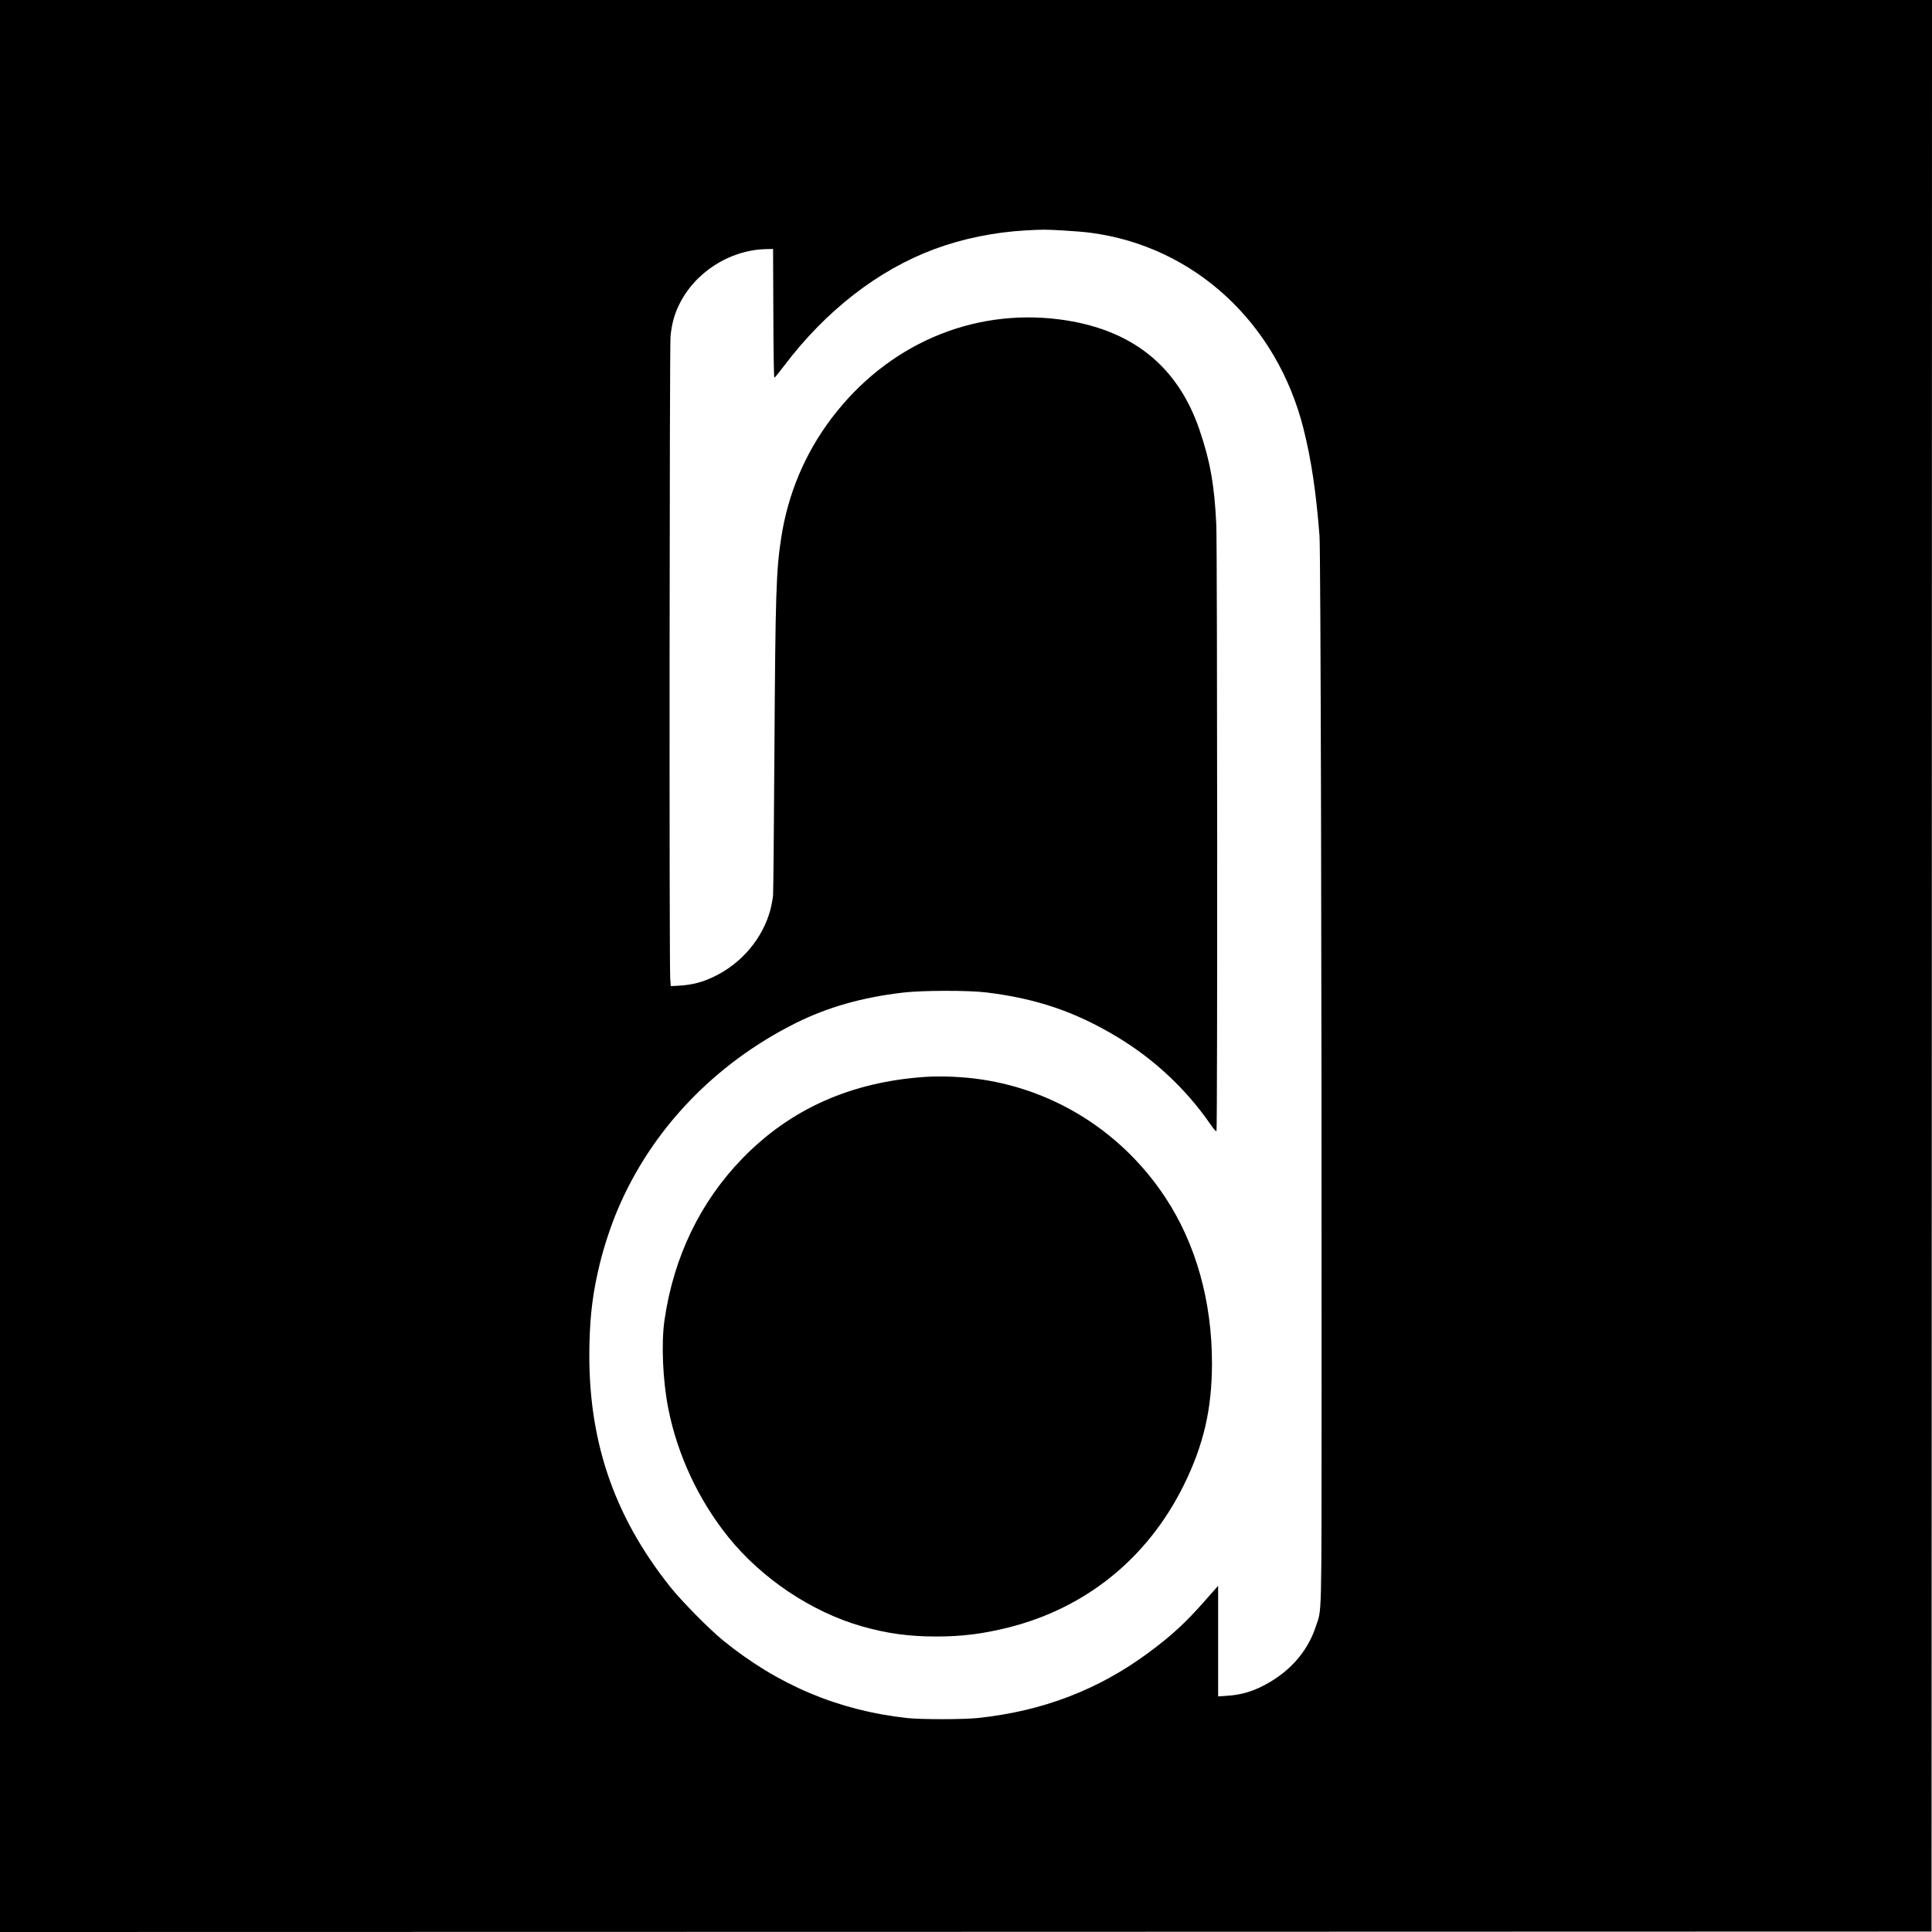
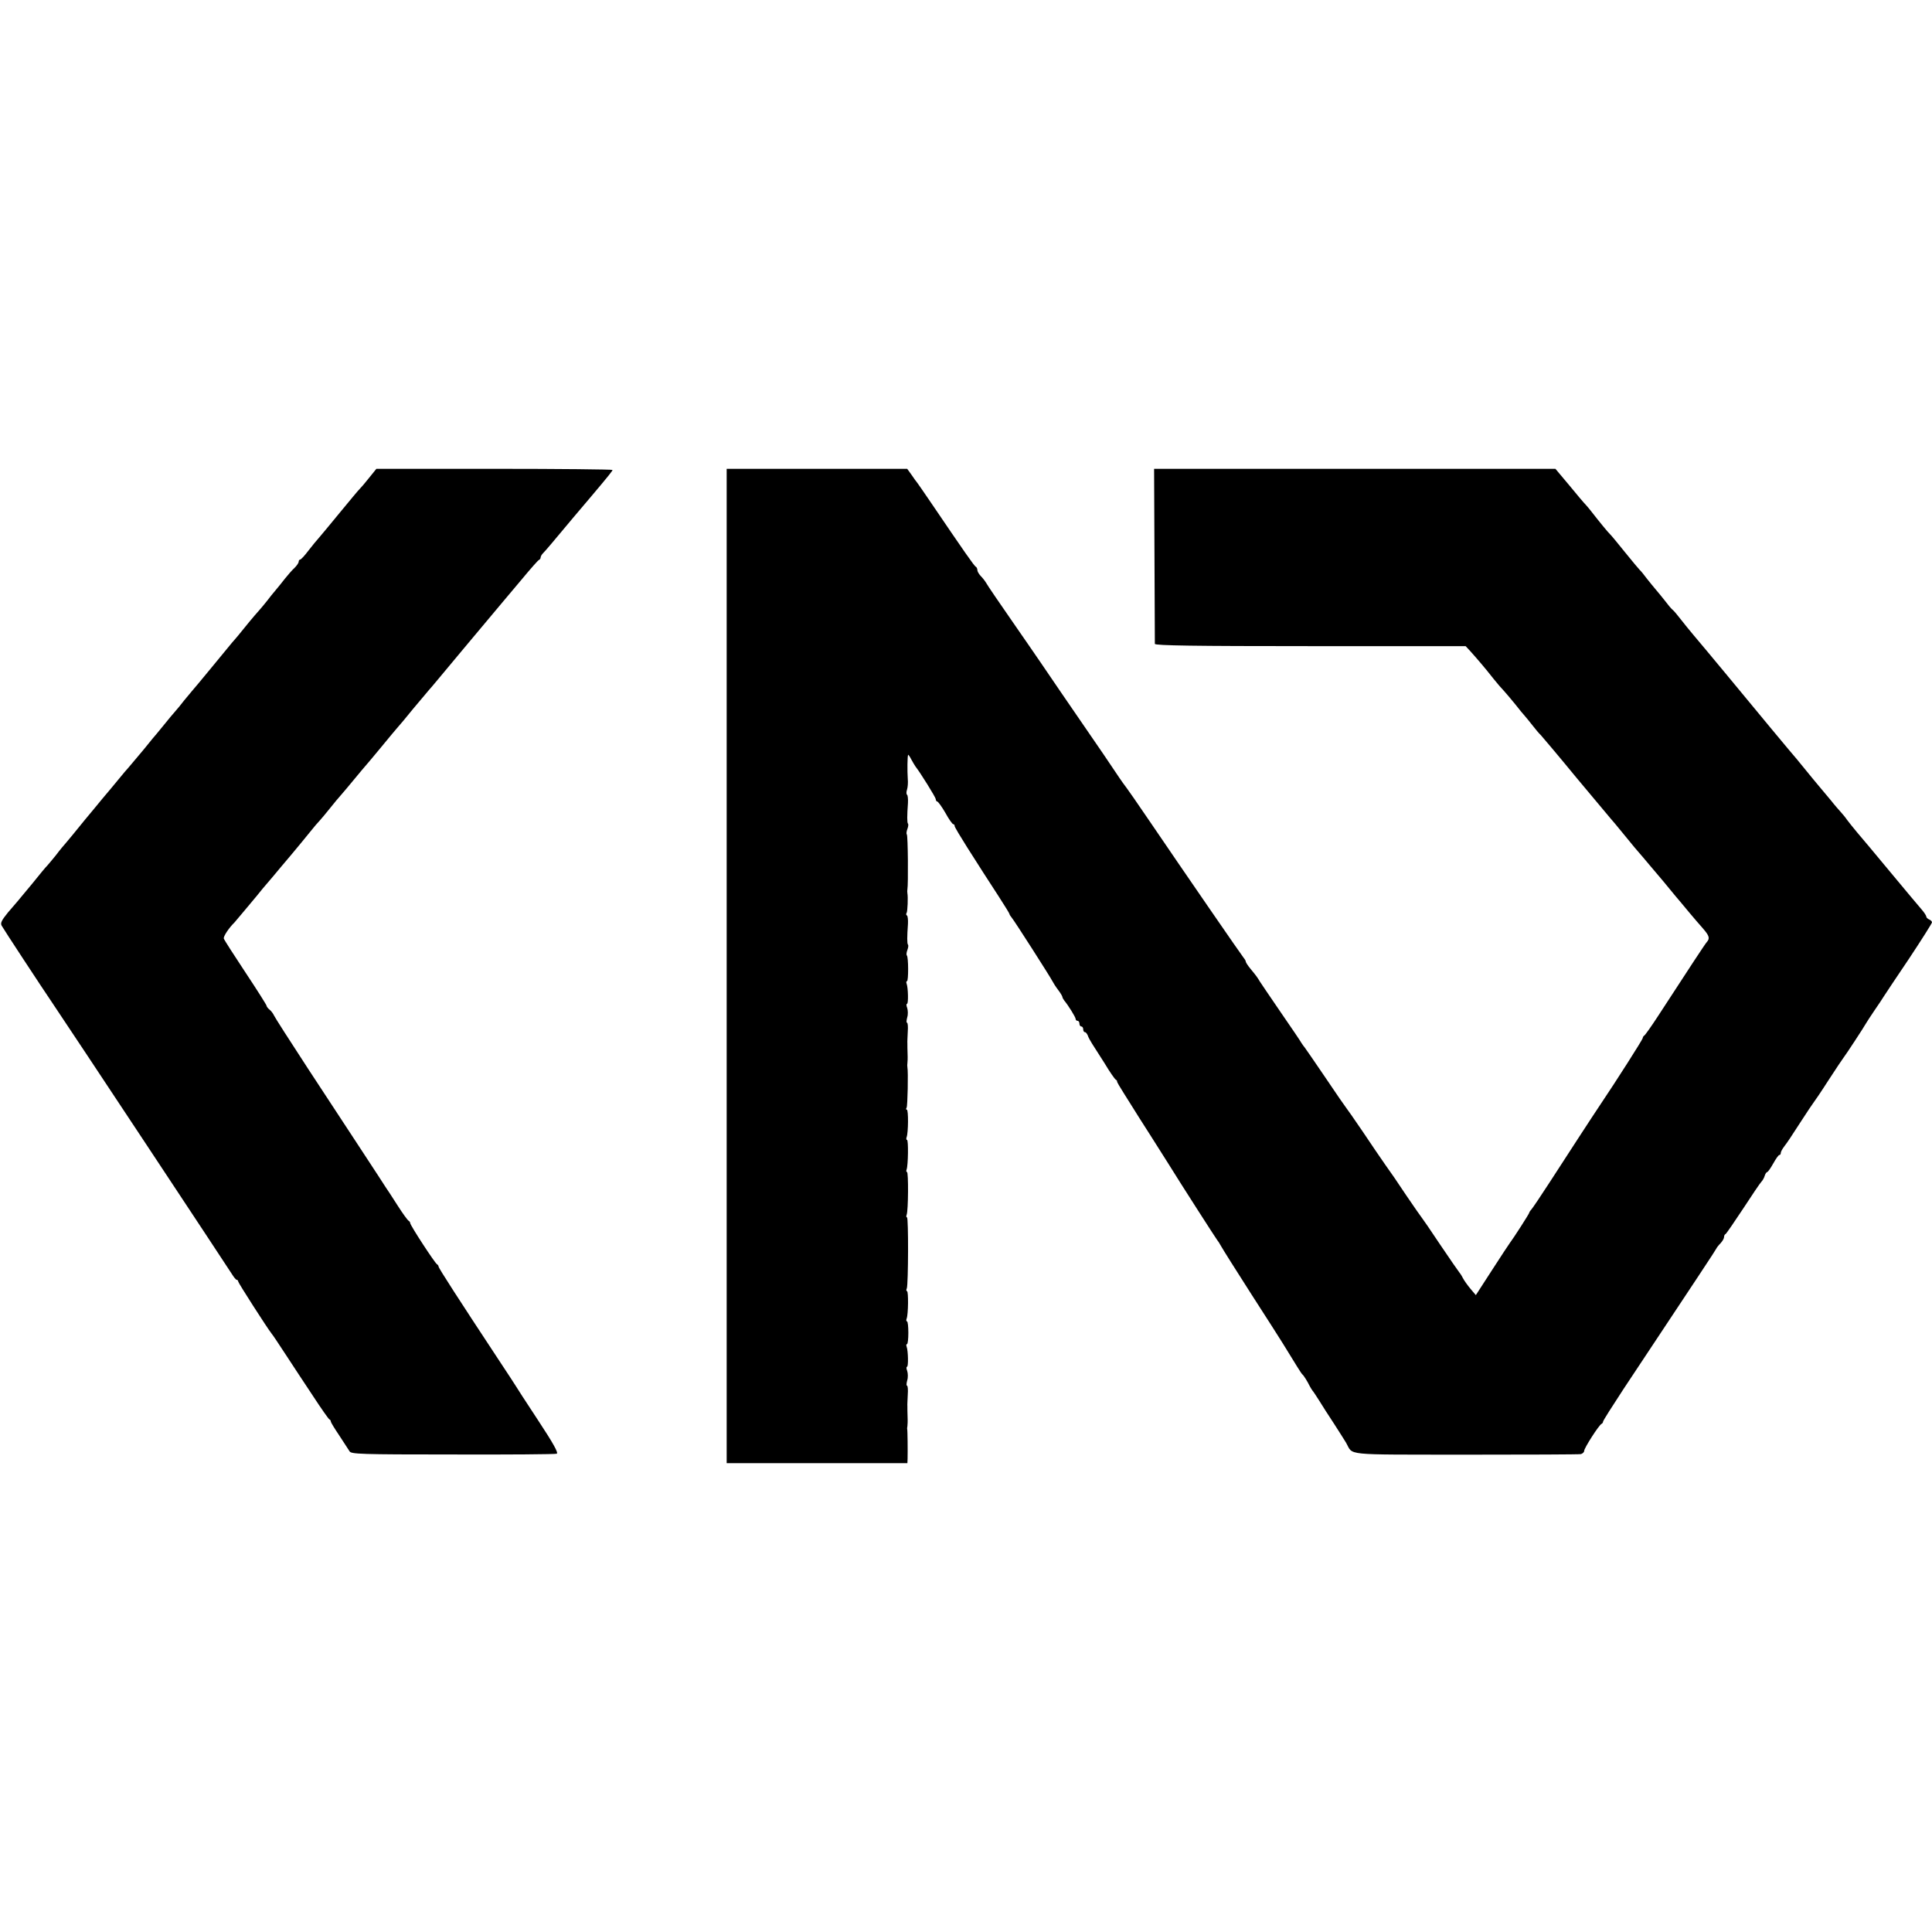
- <svg xmlns="http://www.w3.org/2000/svg" version="1.0" width="2138pt" height="2138pt" viewBox="0 0 2138 2138" preserveAspectRatio="xMidYMid meet">
-   <g transform="translate(0,2138) scale(0.1,-0.1)" fill="#000000" stroke="none">
-     <path d="M0 10690 l0 -10690 10688 2 10687 3 3 10688 2 10687 -10690 0 -10690 0 0 -10690z m11759 8140 c107 -6 246 -17 310 -26 1144 -150 2061 -994 2356 -2169 86 -344 139 -696 177 -1185 13 -169 25 -4998 23 -9455 -1 -2619 4 -2410 -66 -2620 -97 -292 -313 -524 -620 -670 -114 -53 -229 -83 -361 -91 l-98 -7 0 612 0 612 -144 -163 c-214 -244 -374 -391 -626 -577 -555 -411 -1174 -648 -1890 -723 -164 -17 -630 -17 -785 0 -760 84 -1430 367 -2035 860 -151 123 -459 435 -582 590 -636 798 -920 1650 -895 2686 8 345 40 587 117 901 45 183 118 405 191 579 373 888 1072 1623 1974 2074 353 176 736 285 1190 338 214 25 722 26 925 1 552 -68 978 -213 1440 -490 412 -248 765 -578 1035 -969 38 -55 62 -82 67 -75 12 18 9 6443 -2 6707 -20 435 -67 704 -186 1053 -243 713 -757 1119 -1547 1222 -972 126 -1911 -281 -2526 -1095 -292 -387 -480 -832 -555 -1315 -57 -367 -65 -611 -76 -2355 -5 -844 -12 -1567 -15 -1606 -3 -39 -17 -112 -30 -163 -85 -315 -316 -590 -620 -737 -129 -63 -242 -92 -381 -101 l-101 -6 -6 78 c-12 135 -8 7001 3 7114 14 132 40 233 89 336 171 364 556 616 961 628 l85 2 3 -712 c1 -418 6 -713 11 -713 5 0 54 60 109 133 458 607 1041 1060 1662 1290 311 116 664 188 1008 207 204 11 202 11 411 0z" />
-     <path d="M10240 9463 c-821 -56 -1489 -353 -2021 -899 -468 -481 -763 -1090 -865 -1789 -38 -255 -20 -676 42 -985 101 -510 334 -1008 660 -1415 371 -462 921 -831 1477 -991 280 -80 523 -114 827 -114 287 0 515 29 801 100 860 217 1541 769 1939 1575 220 445 312 844 312 1350 0 687 -179 1323 -516 1833 -468 710 -1203 1182 -2032 1306 -195 30 -449 41 -624 29z" />
+ <svg xmlns="http://www.w3.org/2000/svg" version="1.0" width="1022pt" height="1022pt" viewBox="0 0 1022 1022" preserveAspectRatio="xMidYMid meet">
+   <g transform="translate(0,1022) scale(0.1,-0.1)" fill="#000000" stroke="none">
+     <path d="M1953 7693 c-21 -27 -43 -52 -49 -58 -6 -5 -53 -62 -105 -125 -52 -63 -102 -124 -112 -135 -10 -11 -35 -41 -55 -67 -20 -27 -40 -48 -44 -48 -4 0 -8 -5 -8 -11 0 -7 -10 -21 -22 -33 -13 -12 -35 -37 -50 -56 -15 -19 -37 -47 -50 -62 -13 -15 -33 -40 -45 -56 -12 -16 -33 -40 -45 -54 -21 -23 -66 -77 -110 -132 -10 -11 -23 -28 -31 -36 -7 -8 -55 -67 -107 -130 -52 -63 -99 -120 -105 -126 -5 -6 -23 -28 -40 -48 -16 -21 -38 -48 -49 -60 -10 -11 -35 -41 -55 -66 -20 -25 -38 -47 -41 -50 -3 -3 -35 -41 -70 -85 -36 -43 -72 -86 -80 -95 -8 -9 -31 -35 -50 -59 -31 -38 -53 -64 -91 -109 -6 -8 -47 -57 -91 -110 -43 -54 -87 -106 -96 -117 -10 -11 -36 -42 -57 -70 -22 -27 -43 -52 -46 -55 -4 -3 -39 -45 -79 -95 -41 -49 -76 -92 -79 -95 -3 -3 -25 -29 -49 -57 -34 -42 -41 -56 -33 -70 7 -14 216 -332 271 -413 86 -127 931 -1404 945 -1427 11 -18 23 -33 27 -33 4 0 8 -4 8 -9 0 -7 152 -244 177 -276 5 -5 38 -55 74 -110 36 -55 101 -154 145 -220 43 -66 82 -121 86 -123 5 -2 8 -7 8 -12 0 -4 20 -37 45 -74 24 -37 48 -74 54 -83 8 -15 56 -17 545 -17 295 -1 543 1 551 4 10 4 -17 53 -100 179 -63 96 -116 177 -117 180 -2 4 -42 65 -89 136 -215 326 -319 487 -319 495 0 4 -4 10 -8 12 -10 4 -142 206 -142 218 0 4 -4 10 -8 12 -5 2 -32 39 -60 83 -28 44 -56 87 -62 95 -5 8 -60 93 -122 187 -62 95 -192 293 -288 439 -96 147 -178 275 -181 283 -4 9 -14 23 -23 30 -9 7 -16 17 -16 21 0 4 -50 83 -111 175 -61 92 -113 173 -115 180 -4 10 27 57 56 85 5 5 89 106 120 143 8 10 22 27 30 37 8 9 32 37 52 61 20 24 65 78 100 119 35 42 79 95 98 119 19 24 42 51 51 60 8 9 33 38 55 66 21 27 46 56 54 65 8 9 24 28 35 41 45 55 120 144 125 149 3 3 25 30 50 60 59 72 83 100 95 114 6 6 42 49 80 96 39 46 77 92 85 101 8 9 22 25 30 35 19 23 333 399 363 434 12 14 57 68 101 120 43 52 83 97 87 98 5 2 9 8 9 14 0 5 6 15 13 22 14 14 50 57 162 191 37 44 77 91 89 105 98 116 116 139 116 144 0 3 -281 6 -624 6 l-625 0 -38 -47z" />
+     <path d="M3844 5110 l0 -2630 478 0 478 0 1 23 c1 41 0 152 -2 157 -1 3 0 10 1 15 1 6 2 28 1 50 -1 22 -1 47 -1 55 -1 8 1 36 2 63 2 26 0 47 -4 47 -4 0 -3 12 1 28 5 15 4 37 0 50 -5 12 -5 22 -1 22 8 0 6 85 -2 106 -3 8 -2 14 2 14 4 0 7 27 7 60 0 33 -3 60 -7 60 -4 0 -5 7 -2 15 9 22 10 145 2 145 -4 0 -5 7 -1 15 8 23 9 375 1 375 -4 0 -5 6 -2 14 9 22 10 226 2 226 -4 0 -5 6 -2 14 8 22 10 156 2 156 -4 0 -5 7 -2 15 9 23 10 145 1 145 -5 0 -5 5 -1 11 5 9 9 188 4 214 -1 6 -1 15 0 20 1 6 2 28 1 50 -1 22 -1 47 -1 55 -1 8 1 36 2 63 2 26 0 47 -4 47 -4 0 -3 12 1 28 5 15 4 37 0 50 -5 12 -5 22 -1 22 8 0 6 85 -2 106 -3 8 -2 14 2 14 8 0 8 128 -1 136 -3 3 -2 16 3 29 5 13 6 25 3 28 -5 6 -5 41 0 110 1 21 -1 41 -5 44 -5 2 -6 9 -2 14 5 9 8 83 4 104 -1 6 -1 15 0 20 5 24 3 286 -3 291 -3 3 -2 16 3 29 5 13 6 25 3 28 -5 6 -5 41 0 110 1 21 -1 41 -5 43 -4 3 -4 15 0 27 4 12 6 38 4 57 -3 42 -2 123 2 127 1 2 9 -9 17 -25 8 -15 18 -31 22 -37 26 -33 106 -162 107 -172 0 -7 4 -13 8 -13 4 0 24 -27 43 -60 18 -33 37 -60 42 -60 4 0 7 -4 7 -10 0 -5 30 -55 66 -112 36 -57 76 -119 88 -138 12 -19 48 -74 79 -122 31 -48 57 -90 57 -93 0 -3 5 -11 11 -18 14 -16 207 -318 216 -337 4 -8 17 -29 30 -46 13 -17 23 -34 23 -38 0 -4 5 -12 10 -19 21 -25 60 -88 60 -97 0 -6 5 -10 10 -10 6 0 10 -7 10 -15 0 -8 5 -15 10 -15 6 0 10 -7 10 -15 0 -8 4 -15 9 -15 5 0 11 -8 15 -17 3 -10 14 -30 23 -44 10 -15 40 -62 67 -105 26 -44 53 -82 58 -85 5 -3 9 -8 7 -10 -1 -2 16 -31 37 -64 21 -33 43 -68 49 -78 5 -9 46 -73 90 -142 44 -69 87 -137 95 -150 61 -99 255 -401 259 -405 3 -3 13 -18 21 -33 8 -15 80 -129 160 -254 80 -124 154 -240 165 -258 73 -119 99 -161 104 -165 8 -6 29 -41 38 -60 4 -8 11 -19 15 -25 5 -5 21 -30 37 -55 15 -25 50 -79 77 -120 27 -41 55 -87 64 -101 41 -70 -27 -63 631 -64 327 0 602 1 612 3 9 3 17 10 17 17 0 15 79 138 92 143 4 2 8 7 8 12 0 5 49 82 108 172 399 601 487 734 491 743 2 5 12 18 23 29 10 11 18 25 18 32 0 7 3 14 8 16 4 2 45 62 92 133 47 72 90 136 97 143 6 6 15 21 18 32 3 11 10 20 13 20 4 0 18 20 32 45 14 25 28 45 32 45 5 0 8 5 8 11 0 6 8 21 18 34 21 28 29 40 93 139 28 43 55 84 60 90 5 6 42 60 81 121 39 60 75 114 80 120 10 12 111 166 118 180 3 6 23 36 45 69 22 32 45 66 50 75 6 9 65 99 133 199 67 101 122 188 122 193 0 5 -7 12 -15 15 -8 4 -15 10 -15 15 0 5 -11 22 -24 37 -13 15 -88 104 -165 197 -78 94 -158 190 -179 214 -20 24 -44 54 -52 65 -8 12 -23 30 -33 41 -10 11 -33 37 -50 59 -18 21 -48 57 -67 80 -19 23 -51 61 -70 85 -19 24 -40 48 -45 55 -13 14 -216 258 -379 456 -71 85 -145 175 -167 200 -21 25 -52 63 -69 85 -17 22 -36 45 -43 50 -7 6 -24 26 -38 45 -15 19 -37 46 -49 60 -12 14 -34 41 -49 60 -14 19 -31 40 -37 45 -6 6 -41 48 -79 95 -38 47 -73 90 -79 95 -9 8 -55 64 -101 123 -5 7 -17 21 -25 30 -9 9 -49 56 -89 105 l-73 87 -1062 0 -1061 0 2 -457 c1 -252 2 -463 2 -469 1 -9 213 -12 822 -12 l822 0 26 -28 c34 -38 78 -89 121 -144 19 -24 44 -53 55 -64 11 -12 38 -44 60 -71 22 -28 44 -55 50 -61 5 -6 24 -28 40 -49 17 -22 37 -46 46 -54 8 -9 94 -110 189 -226 96 -115 177 -212 180 -215 3 -3 37 -43 75 -90 38 -47 74 -90 80 -96 5 -6 28 -32 50 -59 22 -26 45 -53 50 -59 6 -6 30 -36 55 -66 25 -30 49 -60 55 -66 5 -6 28 -33 50 -60 22 -26 55 -65 73 -85 34 -39 38 -53 21 -72 -10 -11 -91 -135 -259 -393 -35 -54 -68 -100 -72 -102 -4 -2 -8 -8 -8 -13 0 -7 -140 -227 -229 -359 -24 -35 -193 -295 -266 -408 -44 -68 -86 -130 -92 -137 -7 -8 -13 -16 -13 -19 0 -6 -86 -139 -103 -161 -4 -5 -47 -70 -94 -143 l-86 -133 -28 33 c-15 18 -34 44 -41 58 -7 14 -16 27 -19 30 -3 3 -48 68 -100 145 -51 77 -96 142 -99 145 -3 3 -39 55 -80 115 -40 61 -91 135 -113 165 -21 30 -75 109 -119 175 -45 66 -84 122 -87 125 -3 3 -53 75 -110 160 -58 85 -107 157 -110 160 -3 3 -10 13 -16 22 -5 10 -55 83 -110 163 -55 80 -104 153 -110 162 -13 22 -20 32 -50 68 -14 17 -25 34 -25 38 0 4 -5 13 -11 20 -11 13 -308 444 -497 722 -64 94 -118 172 -121 175 -3 3 -32 43 -63 90 -31 47 -90 133 -130 191 -144 210 -183 266 -256 374 -42 61 -100 146 -131 190 -95 137 -156 226 -166 244 -6 10 -18 25 -28 35 -9 10 -17 23 -17 31 0 7 -4 15 -8 17 -8 3 -60 78 -240 343 -34 50 -65 95 -69 100 -5 6 -19 25 -31 43 l-23 32 -478 0 -477 0 0 -2630z" />
  </g>
</svg>
